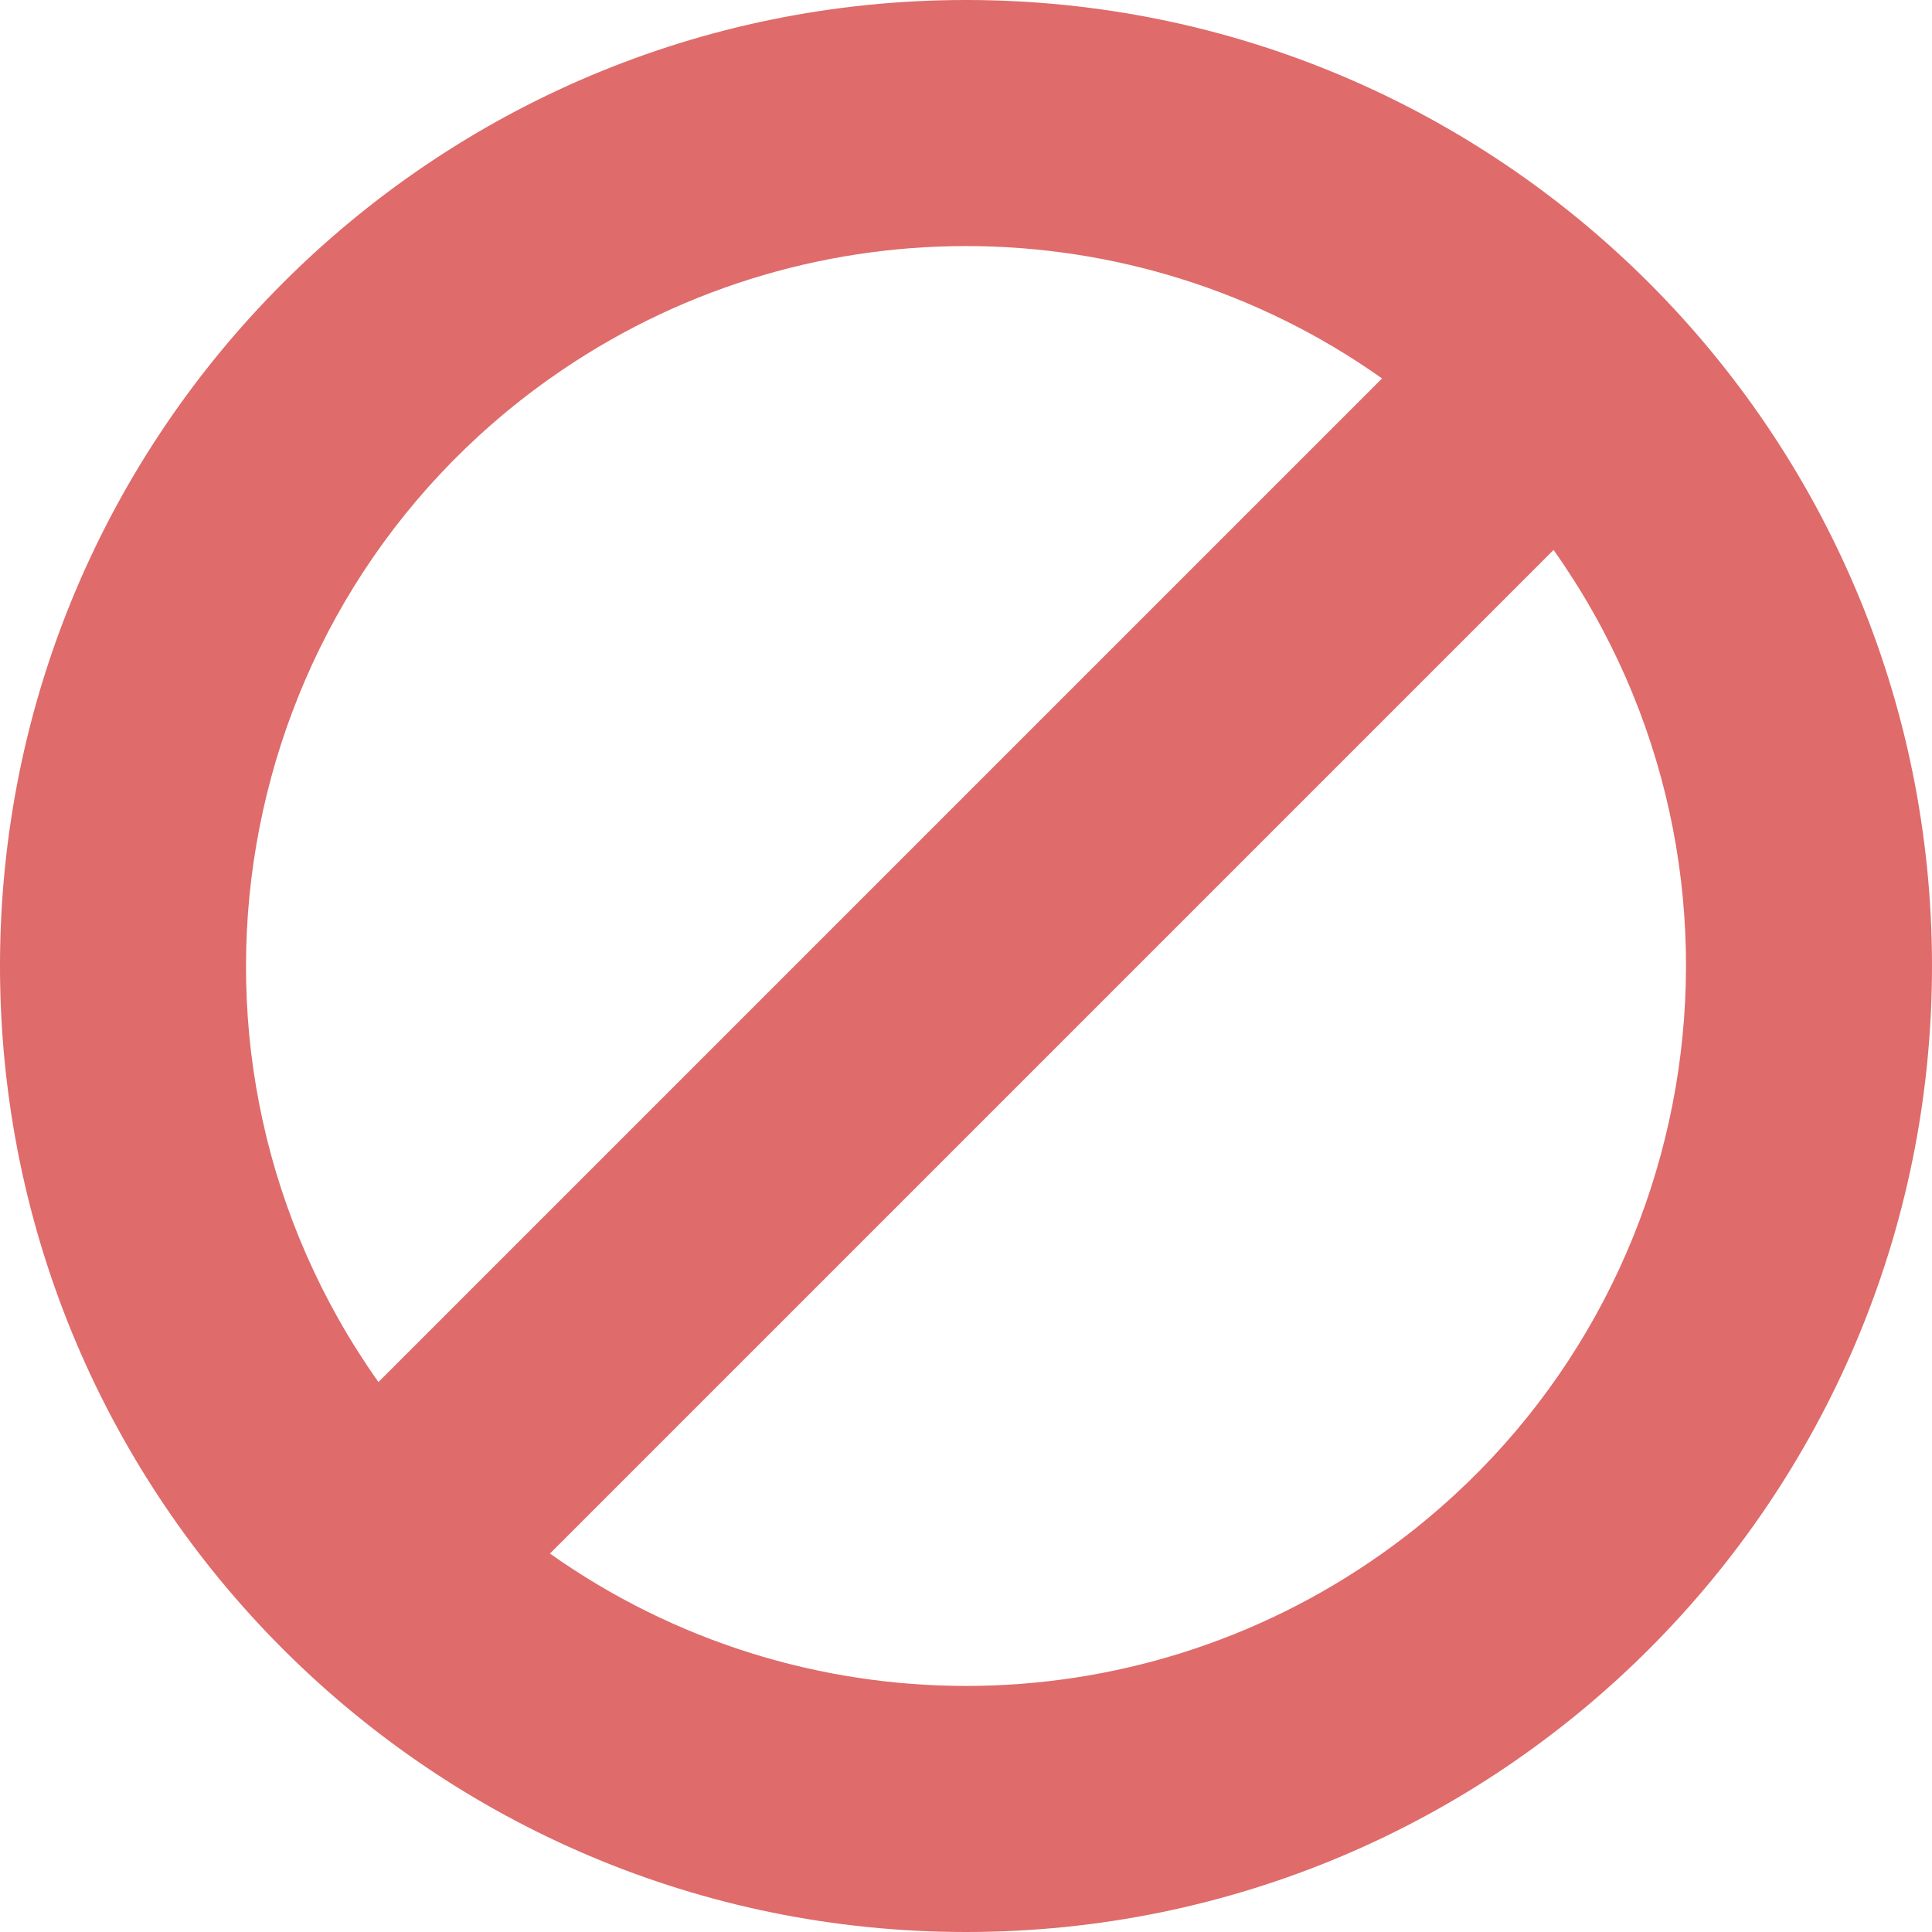
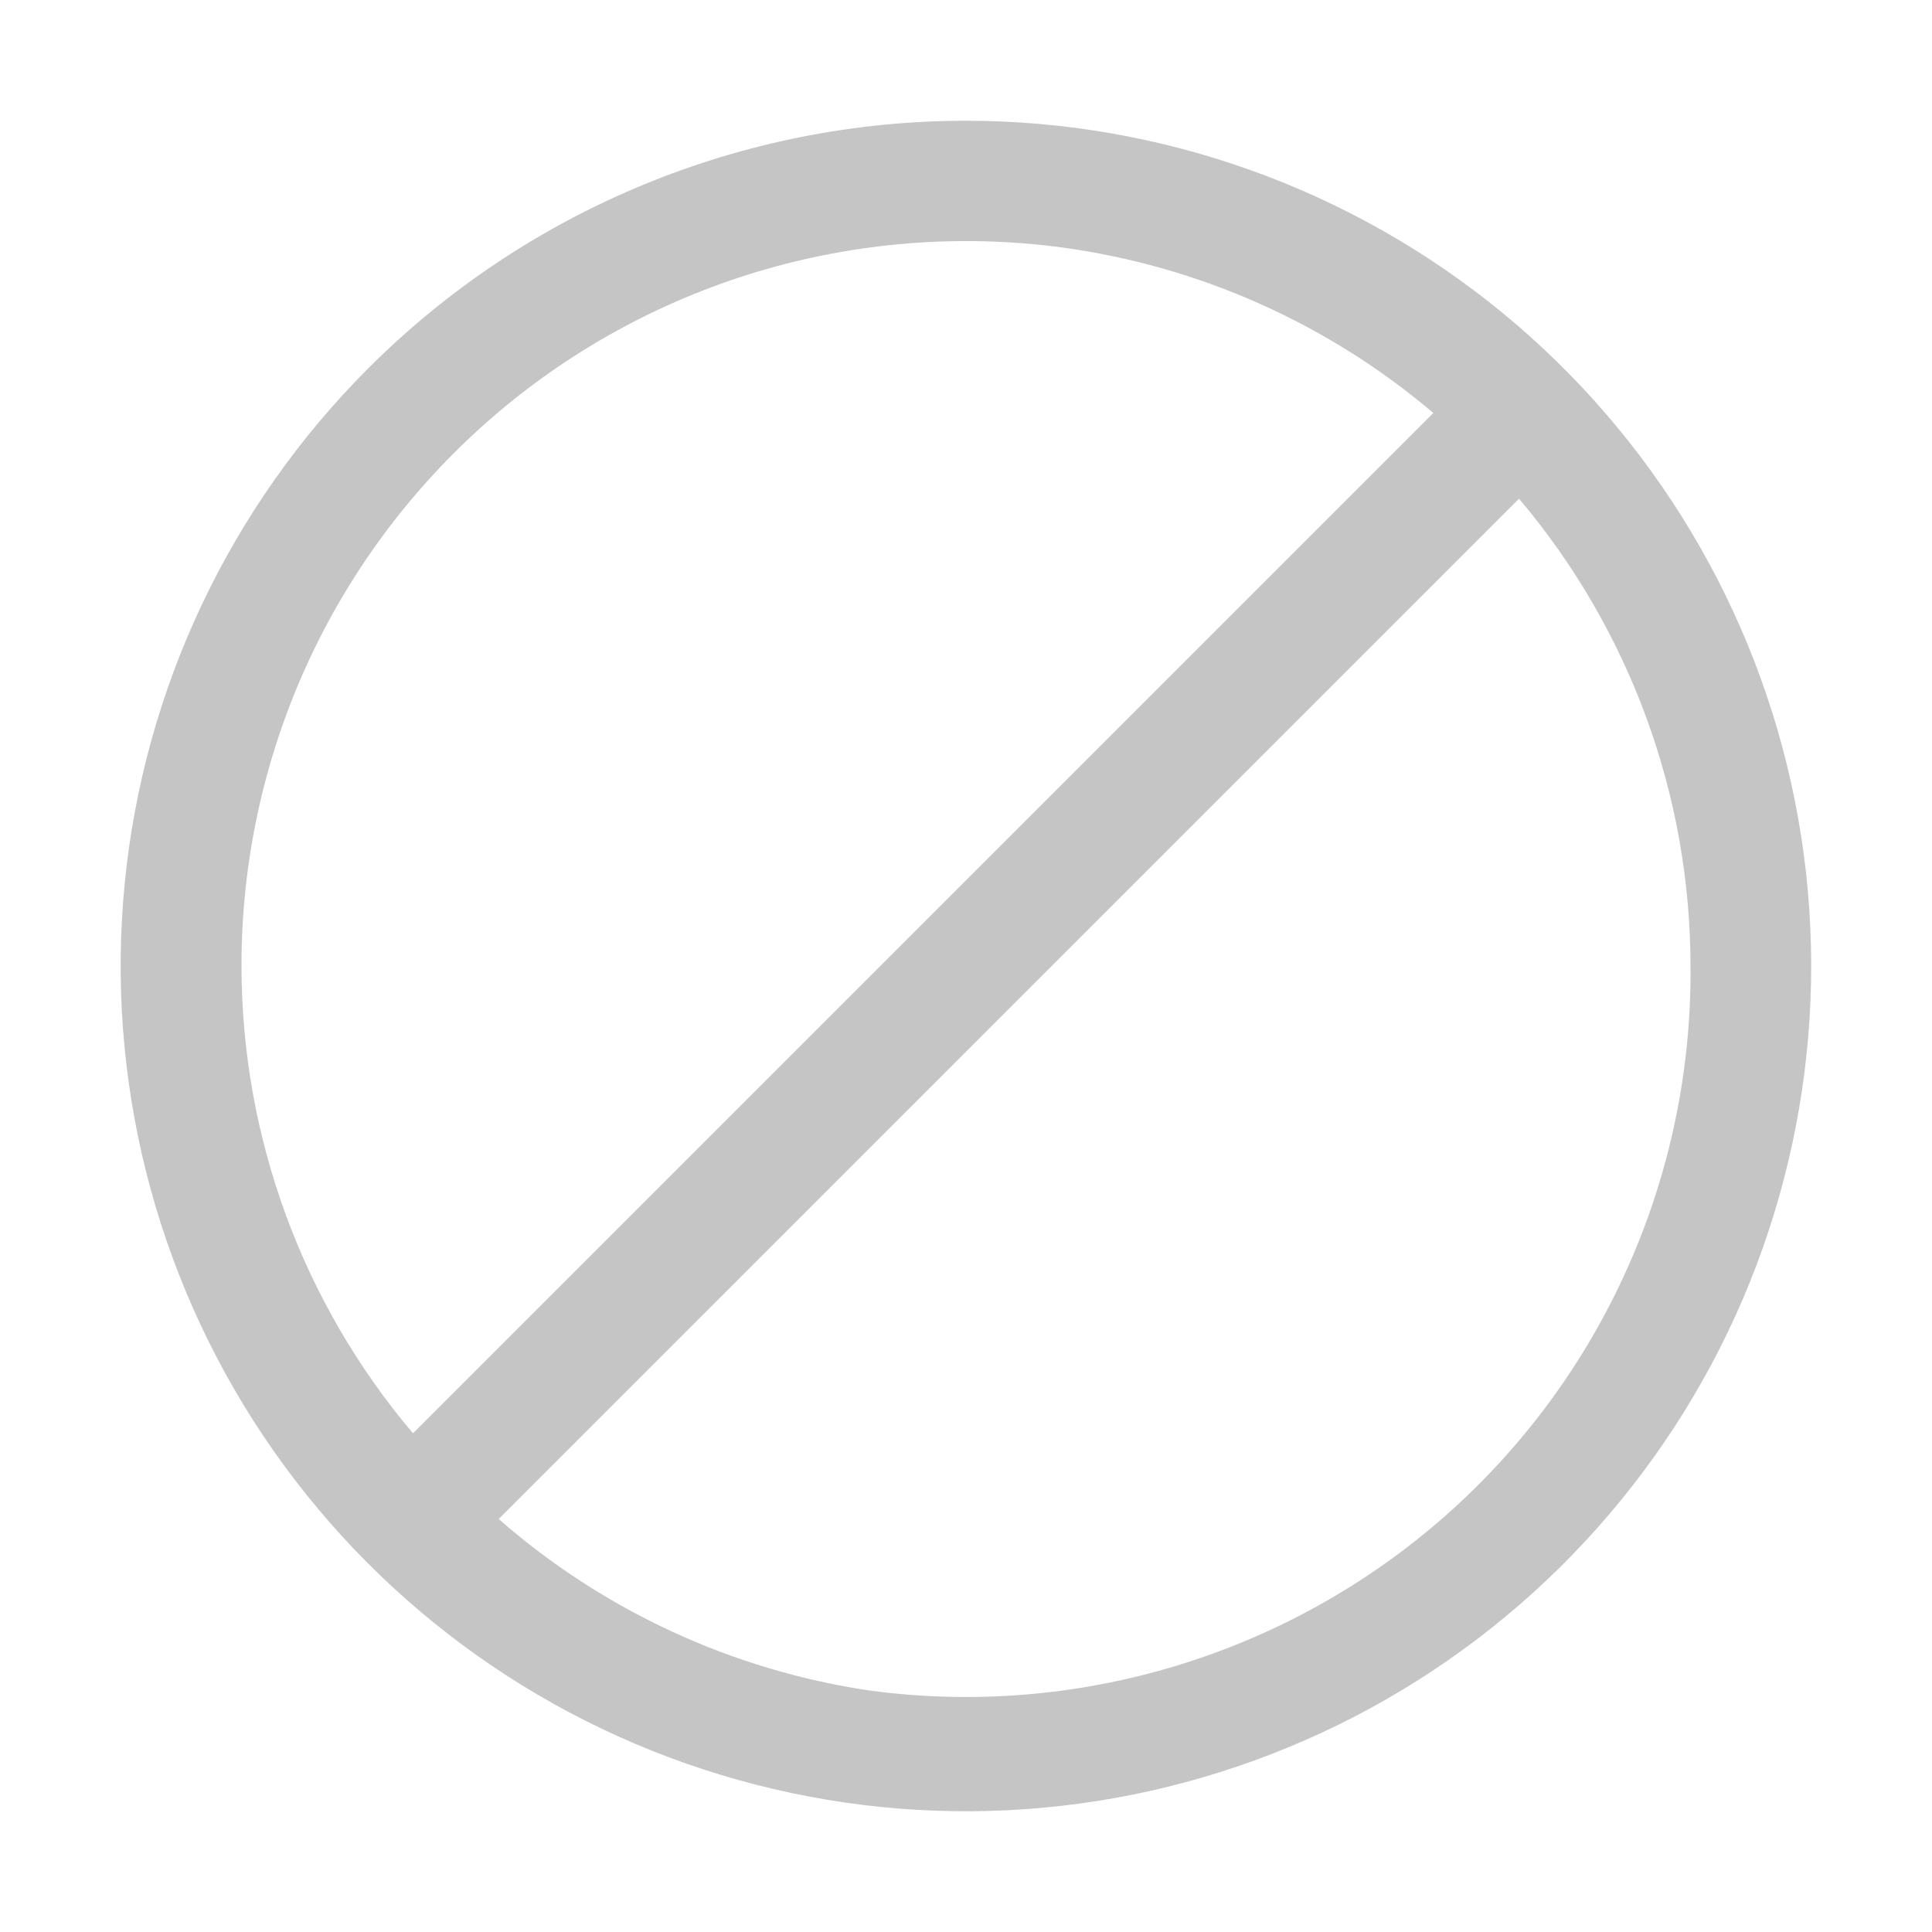
- <svg xmlns="http://www.w3.org/2000/svg" width="75" height="75" overflow="hidden">
-   <defs>
-     <clipPath id="clip0">
-       <path d="M339 495 414 495 414 570 339 570Z" fill-rule="evenodd" clip-rule="evenodd" />
-     </clipPath>
-   </defs>
-   <g clip-path="url(#clip0)" transform="translate(-339 -495)">
-     <path d="M0 37.5C-9.5485e-15 16.789 16.789 0 37.5 0 58.211-9.5485e-15 75 16.789 75 37.5 75 58.211 58.211 75 37.5 75 16.789 75-1.43228e-14 58.211 0 37.5ZM60.309 53.651C69.229 41.054 66.248 23.611 53.651 14.691 43.974 7.839 31.026 7.839 21.349 14.691ZM14.691 21.349C5.771 33.946 8.752 51.389 21.349 60.309 31.026 67.161 43.974 67.161 53.651 60.309Z" fill="#DF6B6B" fill-rule="evenodd" transform="matrix(-1 -8.74228e-08 -8.74228e-08 1 414 495)" />
-   </g>
+ <svg xmlns="http://www.w3.org/2000/svg" width="16" height="16" viewBox="0 0 16 16" fill="none">
+   <path fill-rule="evenodd" clip-rule="evenodd" d="M8 1C9.619 1 11.189 1.562 12.441 2.589C13.692 3.617 14.549 5.046 14.865 6.635C15.181 8.223 14.936 9.872 14.173 11.3C13.409 12.728 12.174 13.848 10.678 14.467C9.182 15.087 7.517 15.169 5.967 14.698C4.417 14.228 3.079 13.235 2.179 11.889C1.279 10.542 0.874 8.925 1.033 7.314C1.192 5.702 1.905 4.195 3.05 3.05C3.7 2.4 4.472 1.884 5.321 1.533C6.17 1.181 7.081 1 8 1V1ZM2 8C2.001 9.417 2.504 10.788 3.42 11.87L11.87 3.42C10.998 2.68 9.933 2.205 8.8 2.05C7.952 1.936 7.089 2.005 6.27 2.251C5.45 2.498 4.693 2.917 4.049 3.481C3.405 4.045 2.889 4.739 2.535 5.519C2.182 6.298 1.999 7.144 2 8V8ZM14 8C13.999 6.583 13.495 5.212 12.58 4.13L4.13 12.58C4.996 13.338 6.062 13.831 7.2 14C8.052 14.115 8.919 14.045 9.742 13.795C10.565 13.545 11.325 13.122 11.97 12.553C12.615 11.984 13.13 11.283 13.48 10.497C13.83 9.712 14.008 8.86 14 8V8Z" fill="#C5C5C5" />
</svg>
